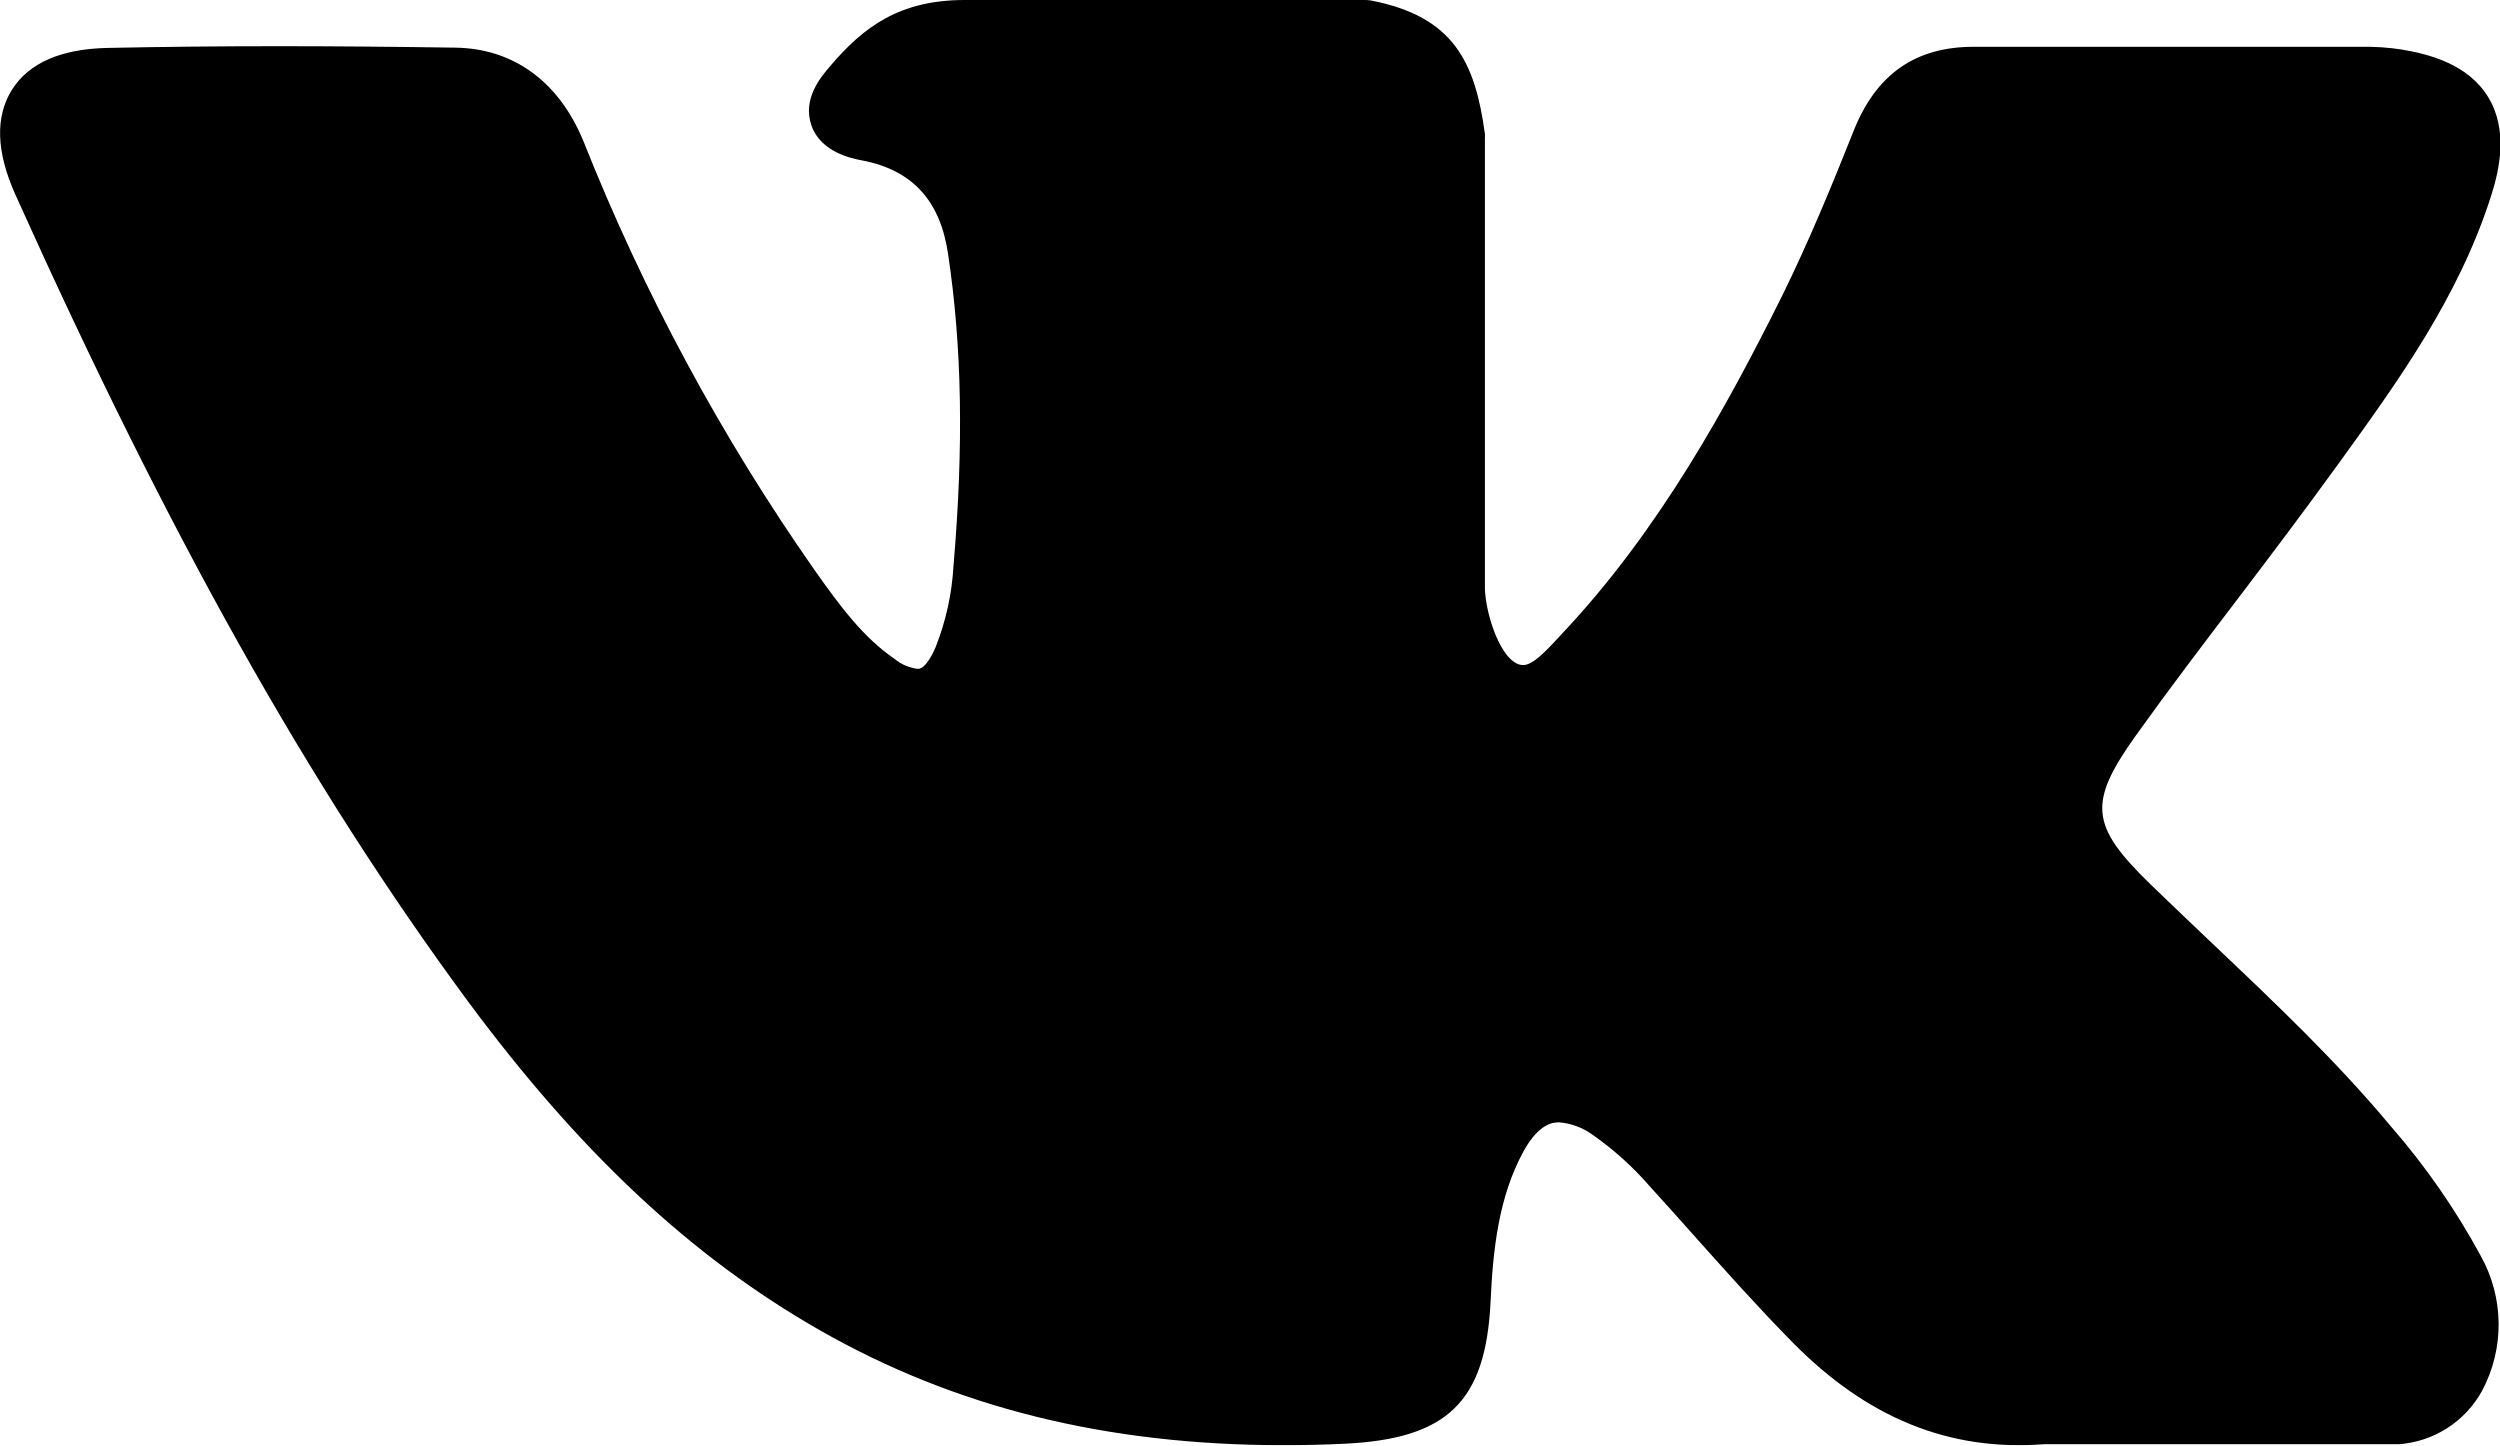
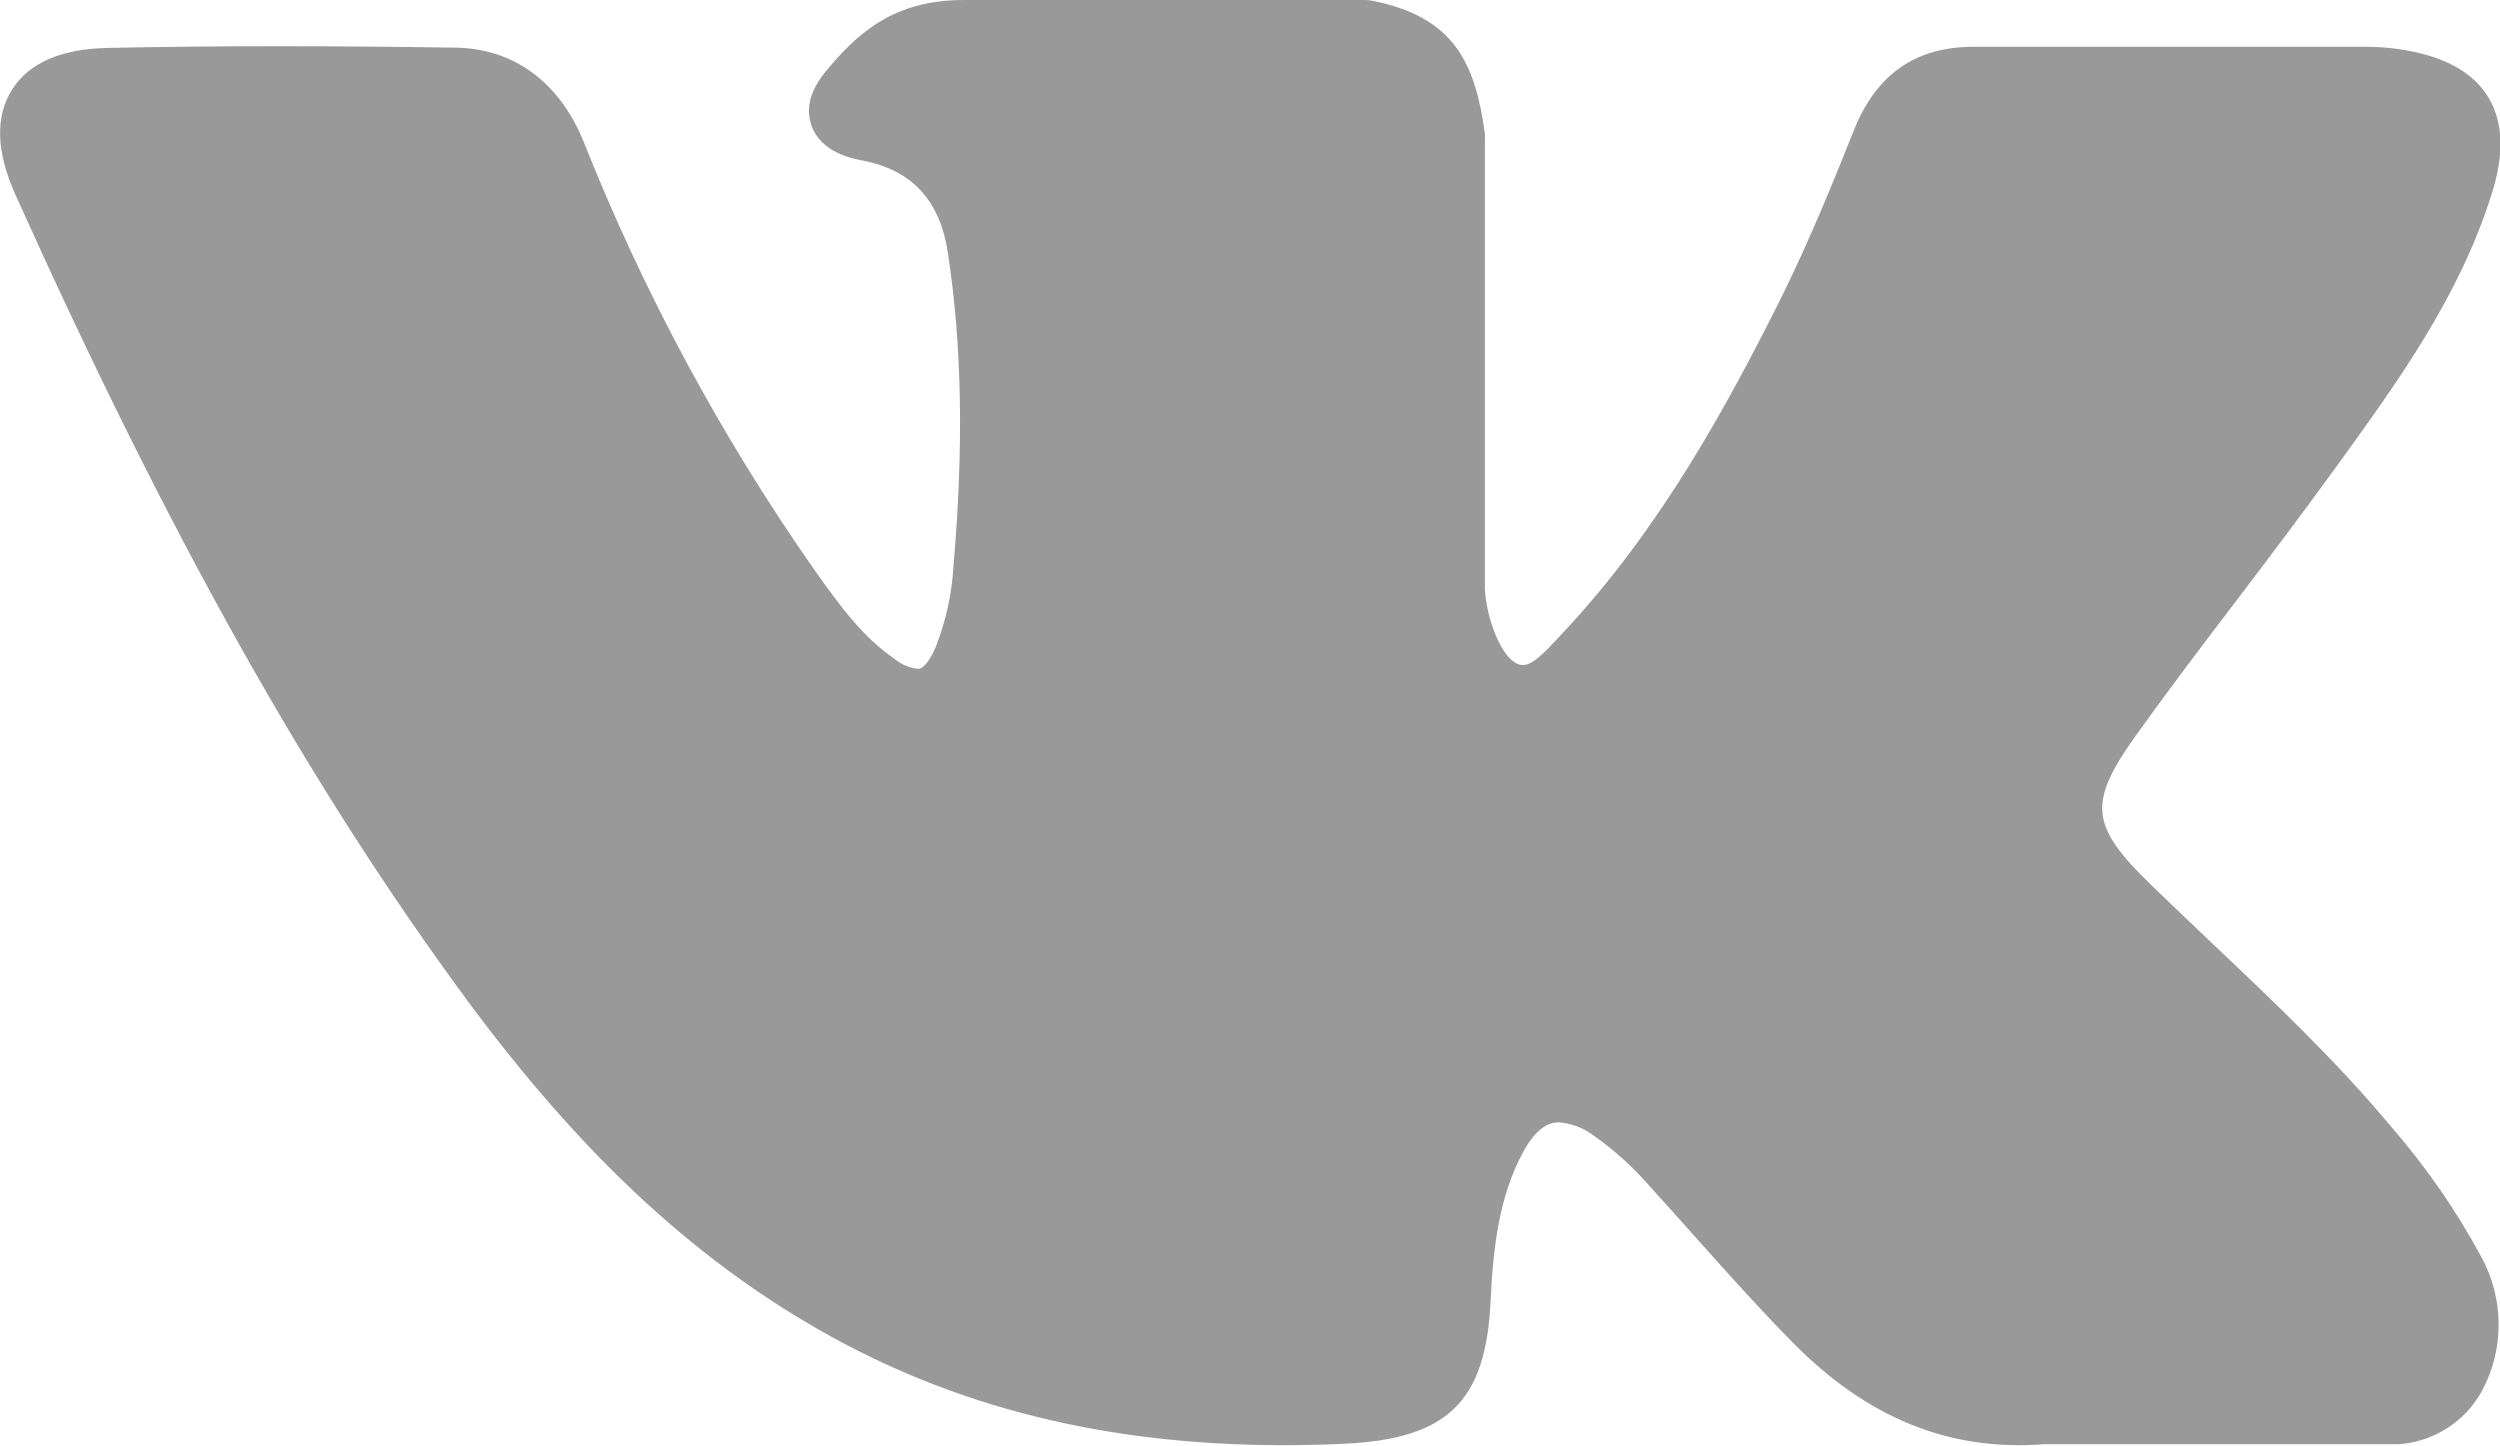
<svg xmlns="http://www.w3.org/2000/svg" viewBox="0 0 290.64 168">
-   <defs>
-     <style>.cls-1{fill:none;}.cls-2{clip-path:url(#clip-path);}</style>
-     <clipPath id="clip-path" transform="translate(0 -1)">
-       <rect class="cls-1" width="291" height="169" />
-     </clipPath>
-   </defs>
-   <g id="Слой_2" data-name="Слой 2">
-     <g id="Слой_1-2" data-name="Слой 1">
-       <g class="cls-2">
-         <path d="M278,132c-6.33-7.6-13.52-14.41-20.47-21-2.47-2.34-5-4.76-7.5-7.17C243,97,242.7,94.36,248.31,86.5c3.87-5.41,8-10.84,12-16.09,3.61-4.76,7.33-9.68,10.91-14.62l.73-1c6.83-9.45,13.89-19.22,17.65-31,1-3.11,2-7.68-.34-11.51s-6.88-5-10.1-5.53a27.56,27.56,0,0,0-4.63-.31l-44.72,0h-.37c-6.76,0-11.32,3.19-13.93,9.74-2.49,6.27-5.23,12.93-8.36,19.28C200.89,48,193,62.58,181.56,74.71l-.48.52c-1.35,1.45-2.88,3.09-4,3.09a2,2,0,0,1-.57-.1c-2.37-.92-4-6.65-3.88-9.32,0,0,0-.07,0-.11l0-51.69a3.94,3.94,0,0,0,0-.53c-1.14-8.4-3.66-13.63-13.18-15.5a3.91,3.91,0,0,0-.77-.07h-46.5c-7.57,0-11.75,3.08-15.67,7.69-1.06,1.23-3.26,3.8-2.17,6.91s4.71,3.83,5.88,4.05c5.82,1.11,9.1,4.66,10,10.88,1.62,10.8,1.82,22.32.63,36.26a30.46,30.46,0,0,1-2.07,9.43c-.25.6-1.15,2.54-2.06,2.54A5.16,5.16,0,0,1,104,77.6c-3.61-2.47-6.25-6-9.32-10.35A244,244,0,0,1,67.83,17.42C65,10.52,59.74,6.66,53,6.54c-7.42-.11-14.15-.17-20.57-.17-7,0-13.51.07-19.86.2C7.13,6.67,3.37,8.3,1.4,11.42s-1.85,7.22.38,12.19c17.9,39.78,34.12,68.7,52.61,93.79,13,17.55,25.95,29.7,40.89,38.23,15.74,9,33.38,13.38,53.92,13.38,2.33,0,4.74-.05,7.16-.17,11.94-.58,16.37-4.9,16.93-16.53.27-5.94.92-12.17,3.84-17.48,1.84-3.35,3.56-3.35,4.13-3.35a7.63,7.63,0,0,1,3.88,1.44,36.48,36.48,0,0,1,6.66,6c1.72,1.89,3.42,3.79,5.12,5.7,3.67,4.11,7.47,8.37,11.44,12.4,8.68,8.83,18.25,12.72,29.23,11.88h41.26a12,12,0,0,0,9.71-6.22A16.37,16.37,0,0,0,288.4,147,83.44,83.44,0,0,0,278,132Z" transform="translate(0 -1)" />
-       </g>
-     </g>
-   </g>
+   <path d="M278,132c-6.33-7.6-13.52-14.41-20.47-21-2.47-2.34-5-4.76-7.5-7.17C243,97,242.7,94.36,248.31,86.5c3.87-5.41,8-10.84,12-16.09,3.61-4.76,7.33-9.68,10.91-14.62l.73-1c6.83-9.45,13.89-19.22,17.65-31,1-3.11,2-7.68-.34-11.51s-6.88-5-10.1-5.53a27.56,27.56,0,0,0-4.63-.31l-44.72,0h-.37c-6.76,0-11.32,3.19-13.93,9.74-2.49,6.27-5.23,12.93-8.36,19.28C200.89,48,193,62.58,181.56,74.71l-.48.52c-1.35,1.45-2.88,3.09-4,3.09a2,2,0,0,1-.57-.1c-2.37-.92-4-6.65-3.88-9.32,0,0,0-.07,0-.11l0-51.69a3.94,3.94,0,0,0,0-.53c-1.14-8.4-3.66-13.63-13.18-15.5a3.91,3.91,0,0,0-.77-.07h-46.5c-7.57,0-11.75,3.08-15.67,7.69-1.06,1.23-3.26,3.8-2.17,6.91s4.71,3.83,5.88,4.05c5.82,1.11,9.1,4.66,10,10.88,1.62,10.8,1.82,22.32.63,36.26a30.46,30.46,0,0,1-2.07,9.43c-.25.6-1.15,2.54-2.06,2.54A5.16,5.16,0,0,1,104,77.6c-3.61-2.47-6.25-6-9.32-10.35A244,244,0,0,1,67.83,17.42C65,10.52,59.74,6.66,53,6.54c-7.42-.11-14.15-.17-20.57-.17-7,0-13.51.07-19.86.2C7.13,6.67,3.37,8.3,1.4,11.42s-1.85,7.22.38,12.19c17.9,39.78,34.12,68.7,52.61,93.79,13,17.55,25.95,29.7,40.89,38.23,15.74,9,33.38,13.38,53.92,13.38,2.33,0,4.74-.05,7.16-.17,11.94-.58,16.37-4.9,16.93-16.53.27-5.94.92-12.17,3.84-17.48,1.84-3.35,3.56-3.35,4.13-3.35a7.63,7.63,0,0,1,3.88,1.44,36.48,36.48,0,0,1,6.66,6c1.72,1.89,3.42,3.79,5.12,5.7,3.67,4.11,7.47,8.37,11.44,12.4,8.68,8.83,18.25,12.72,29.23,11.88h41.26a12,12,0,0,0,9.71-6.22A16.37,16.37,0,0,0,288.4,147,83.44,83.44,0,0,0,278,132Z" transform="translate(0 -1)" fill="#999999" />
</svg>
